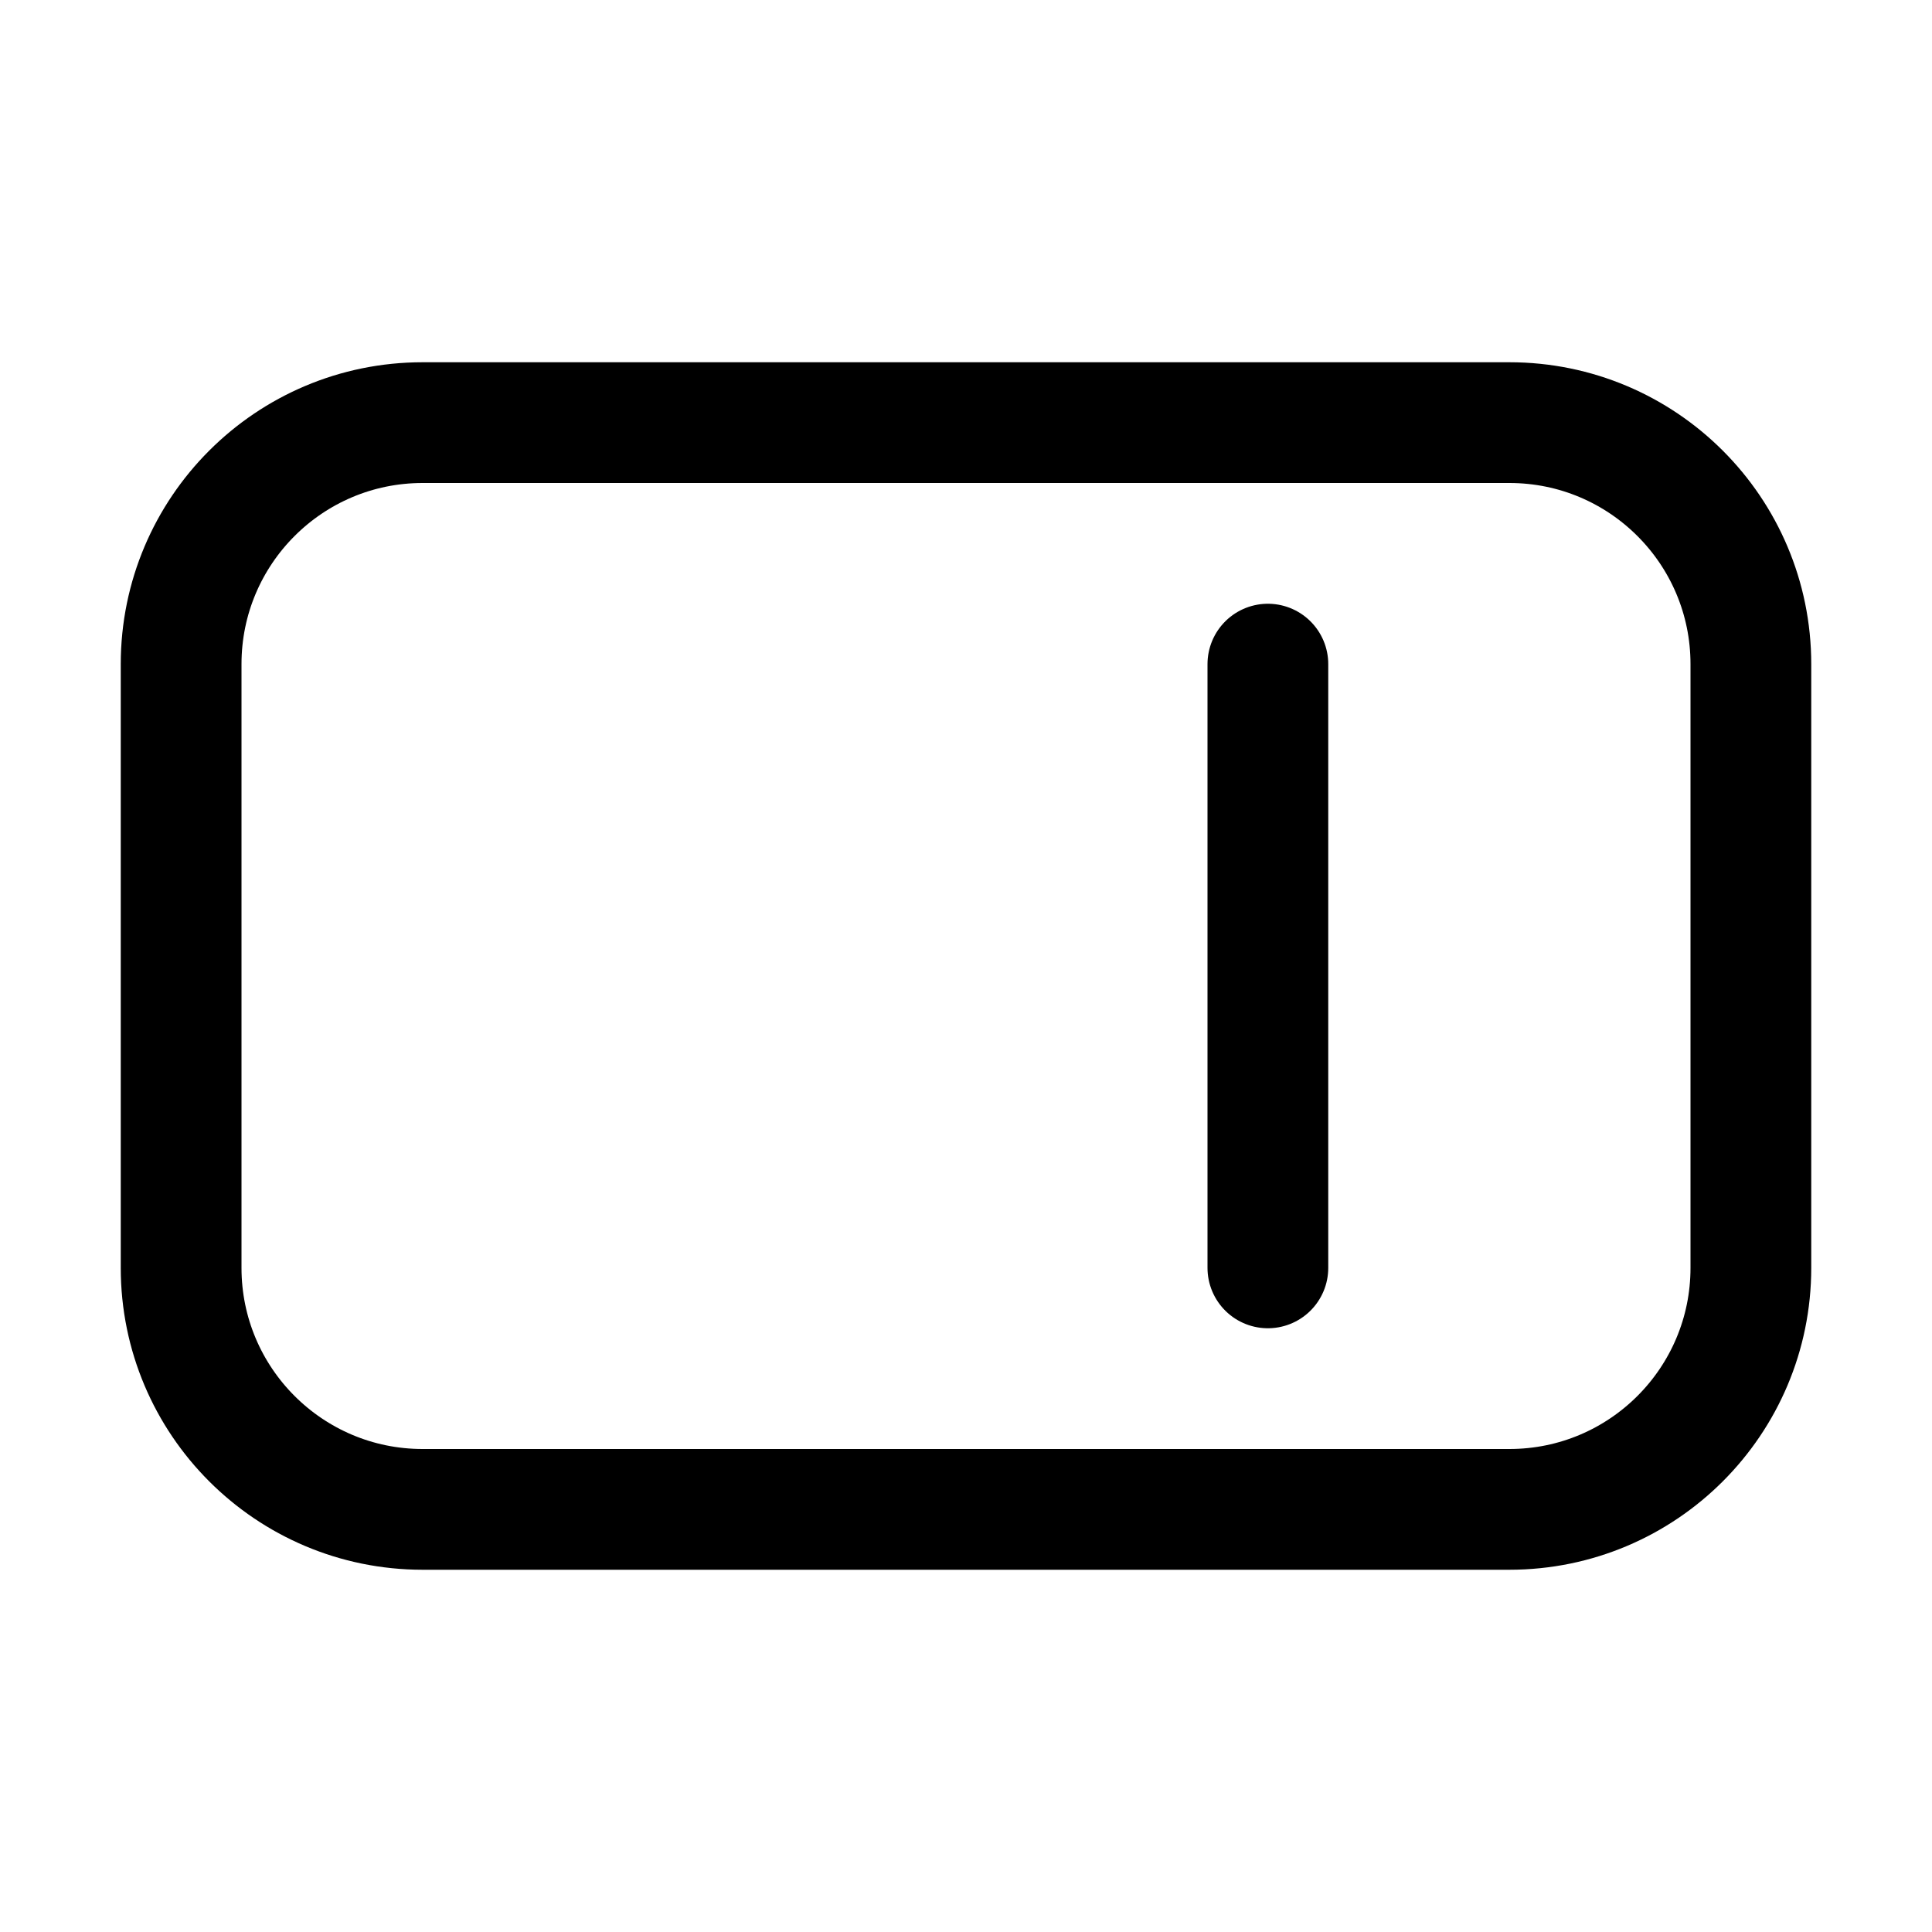
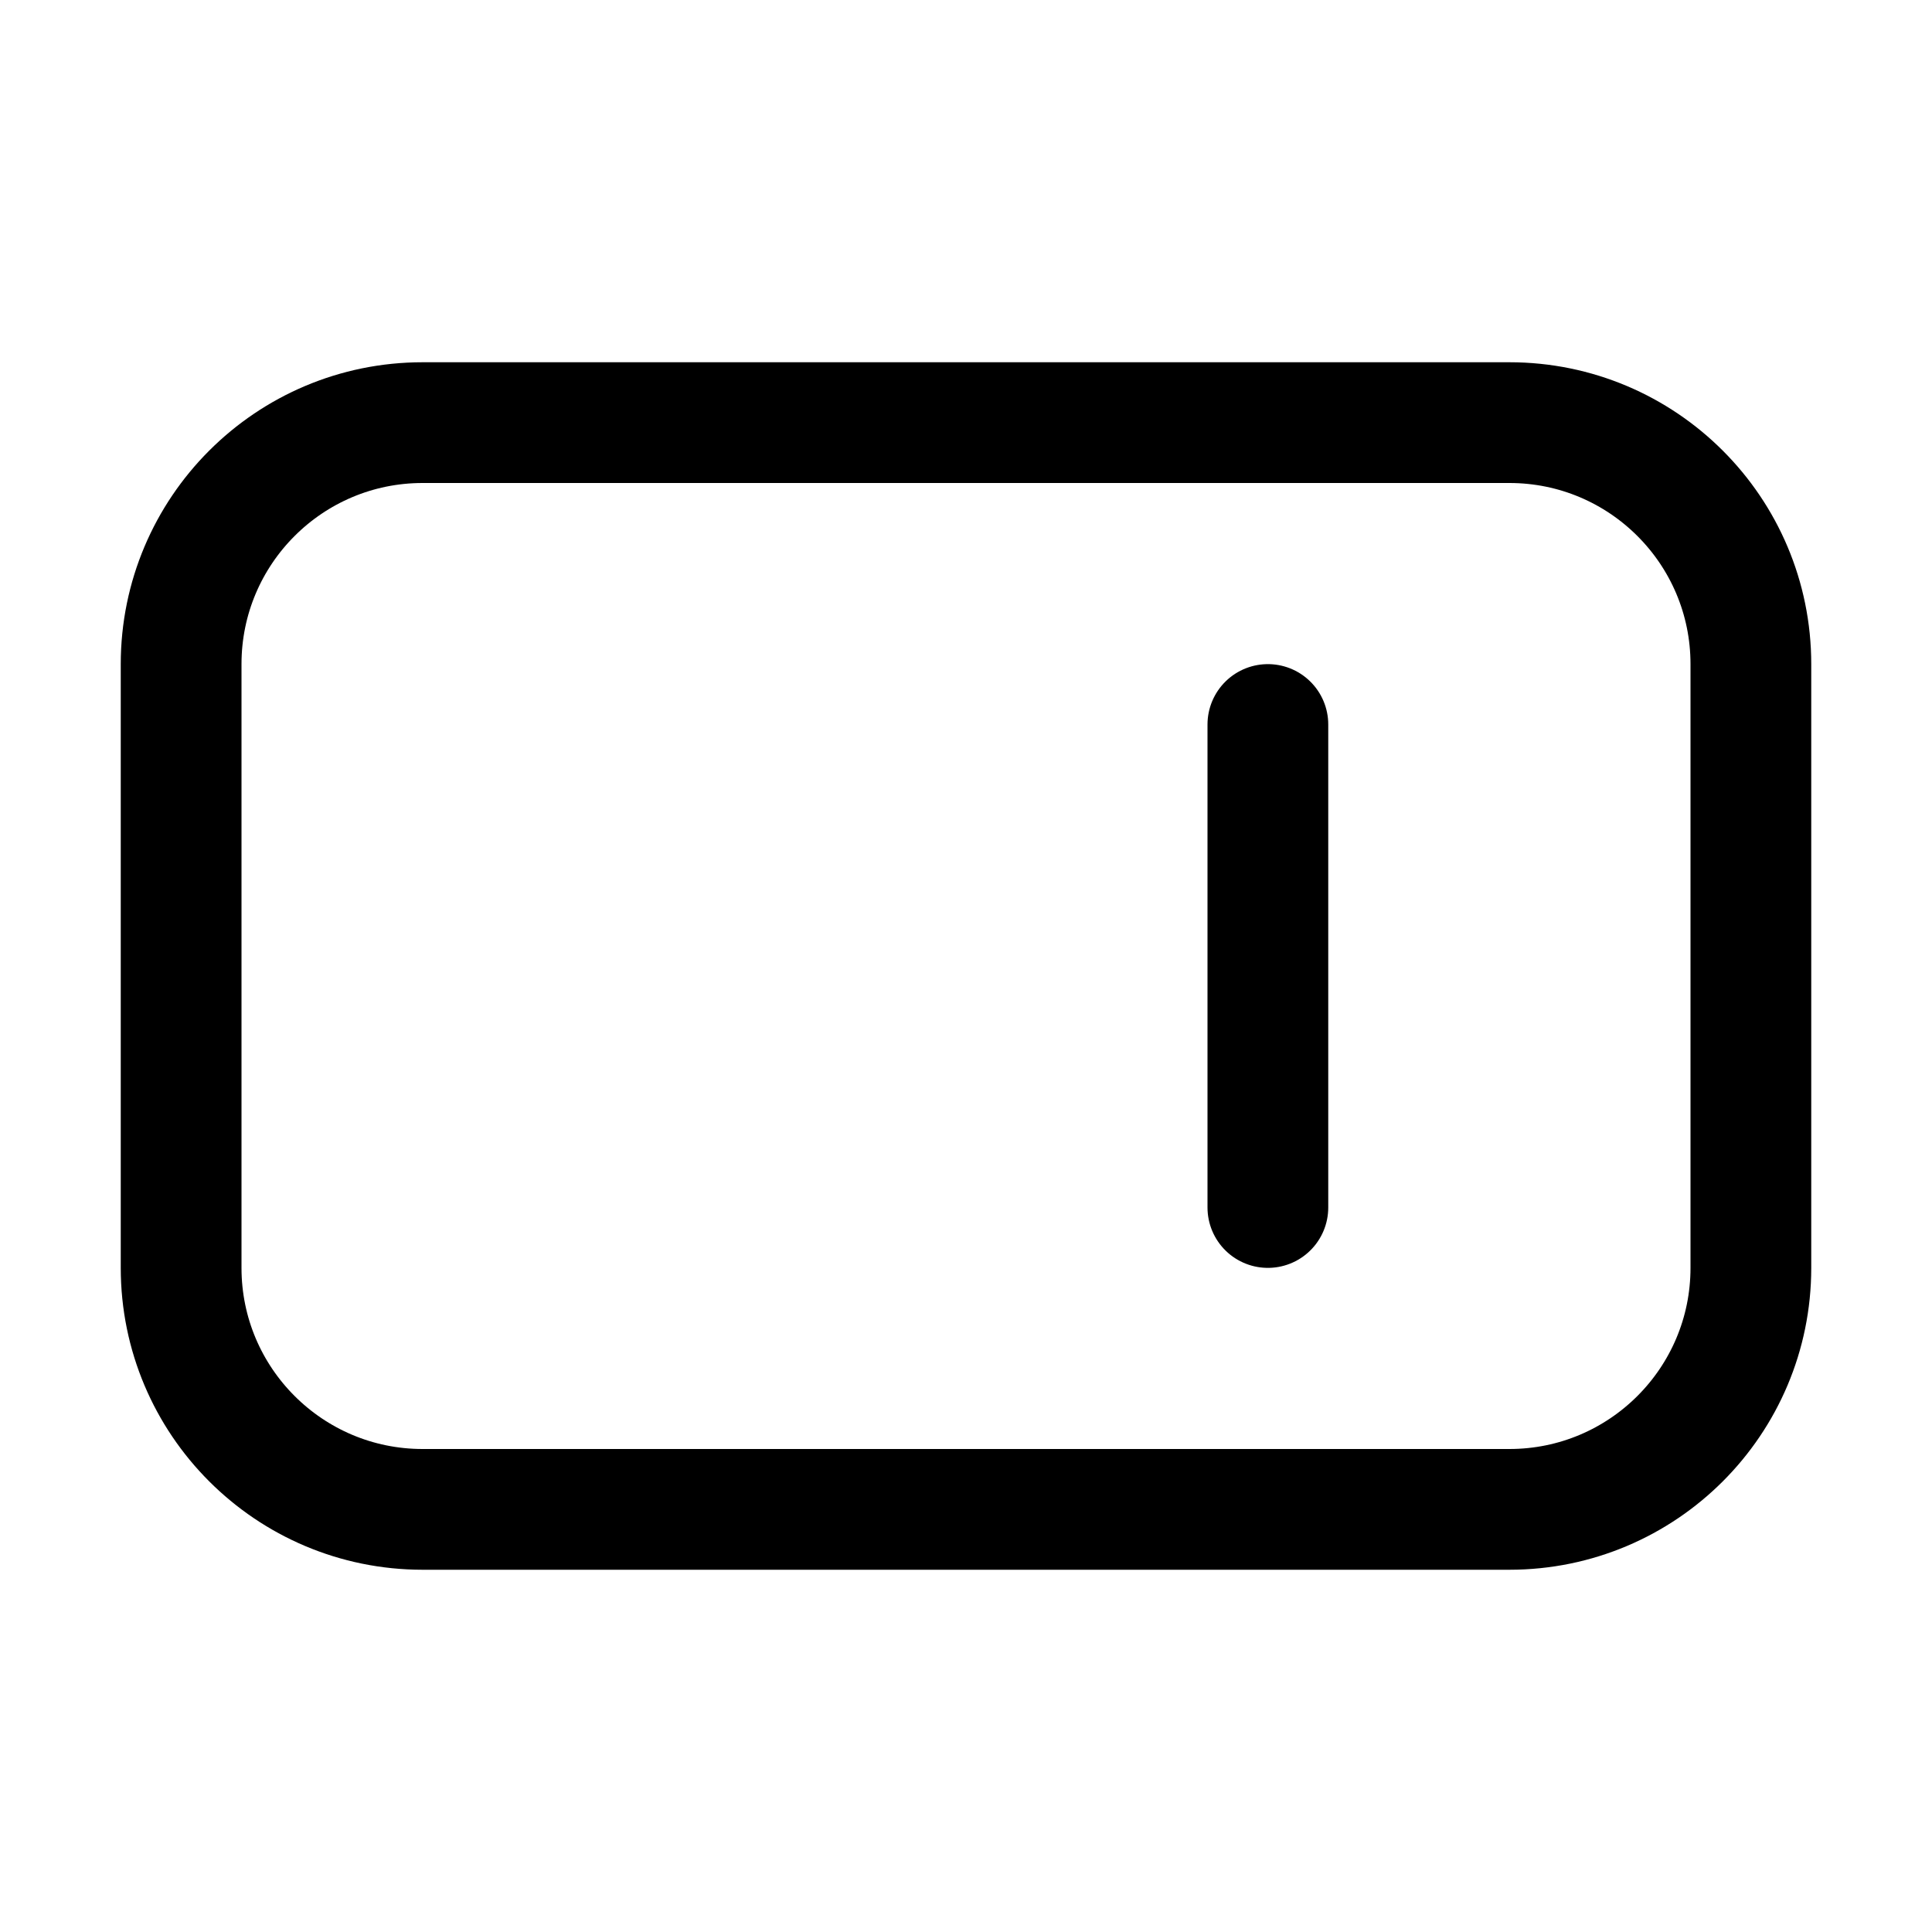
<svg xmlns="http://www.w3.org/2000/svg" fill="none" viewBox="0 0 16 16">
  <path stroke="#000" d="M12.5 3.5h-9a2 2 0 0 0-2 2v5a2 2 0 0 0 2 2h9a2 2 0 0 0 2-2v-5a2 2 0 0 0-2-2Z" />
-   <path stroke="#000" stroke-linecap="round" d="M10.5 5.5v5" />
+   <path stroke="#000" stroke-linecap="round" d="M10.5 6v4" />
</svg>
